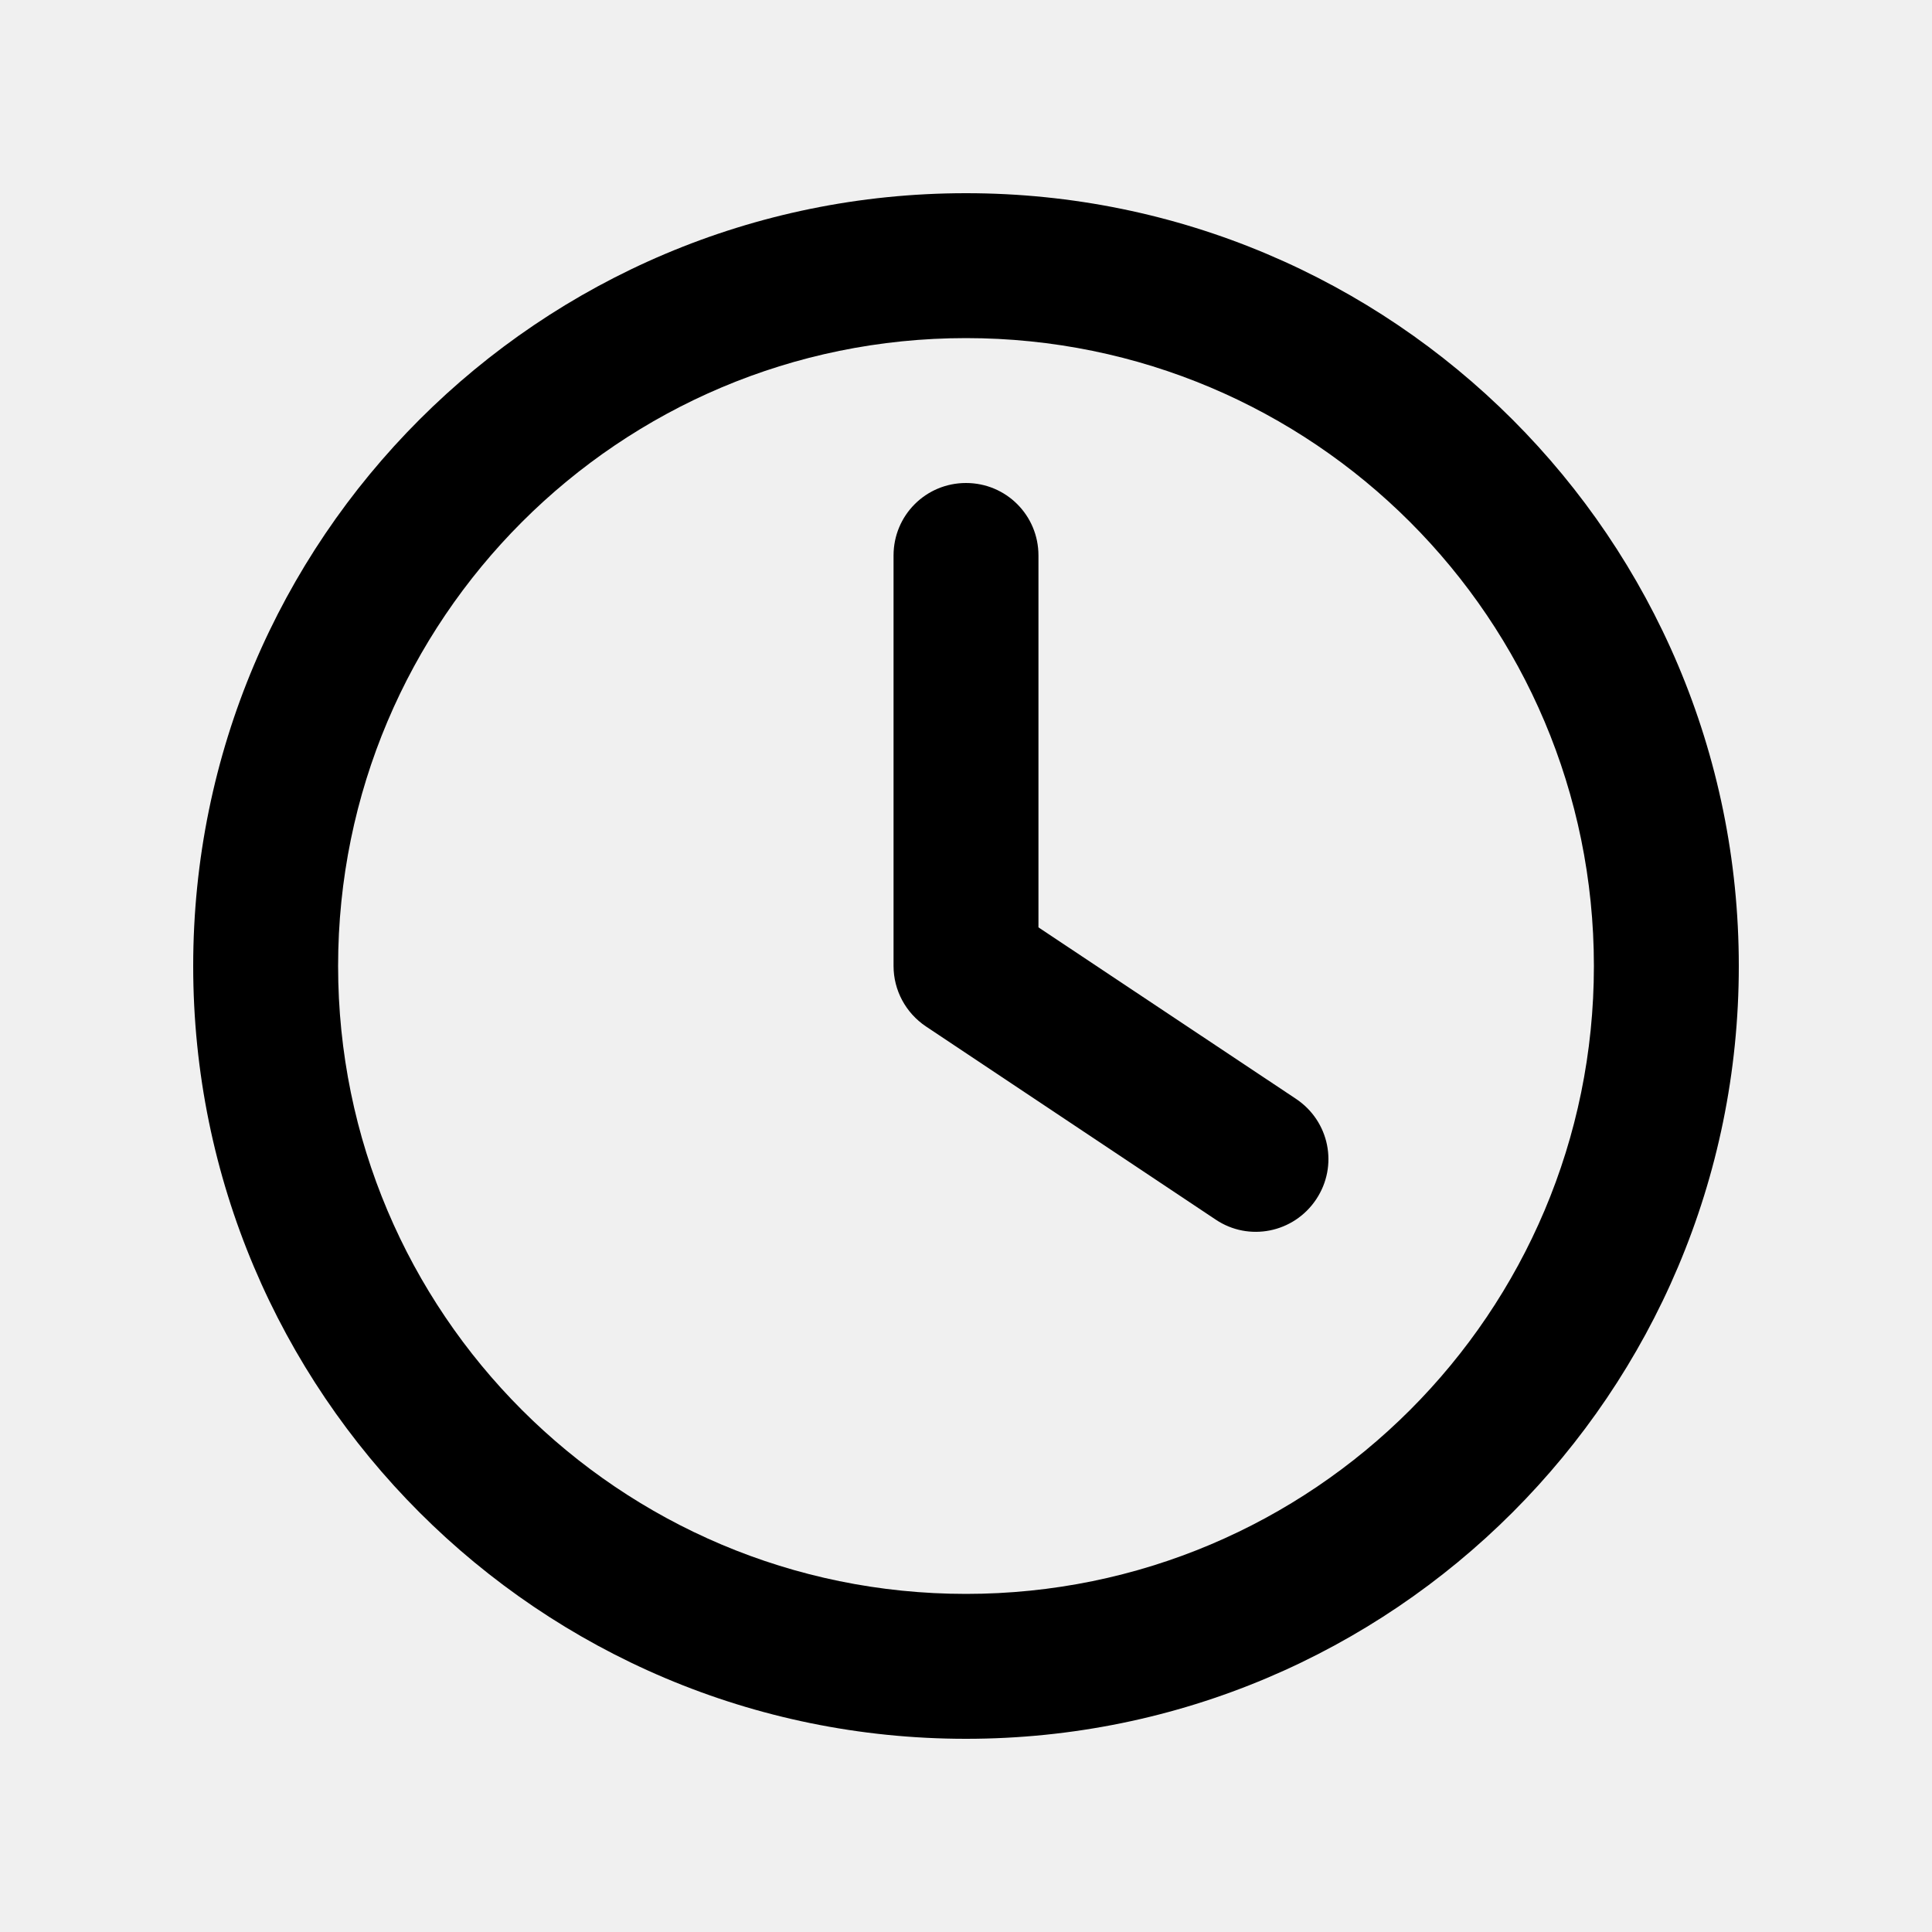
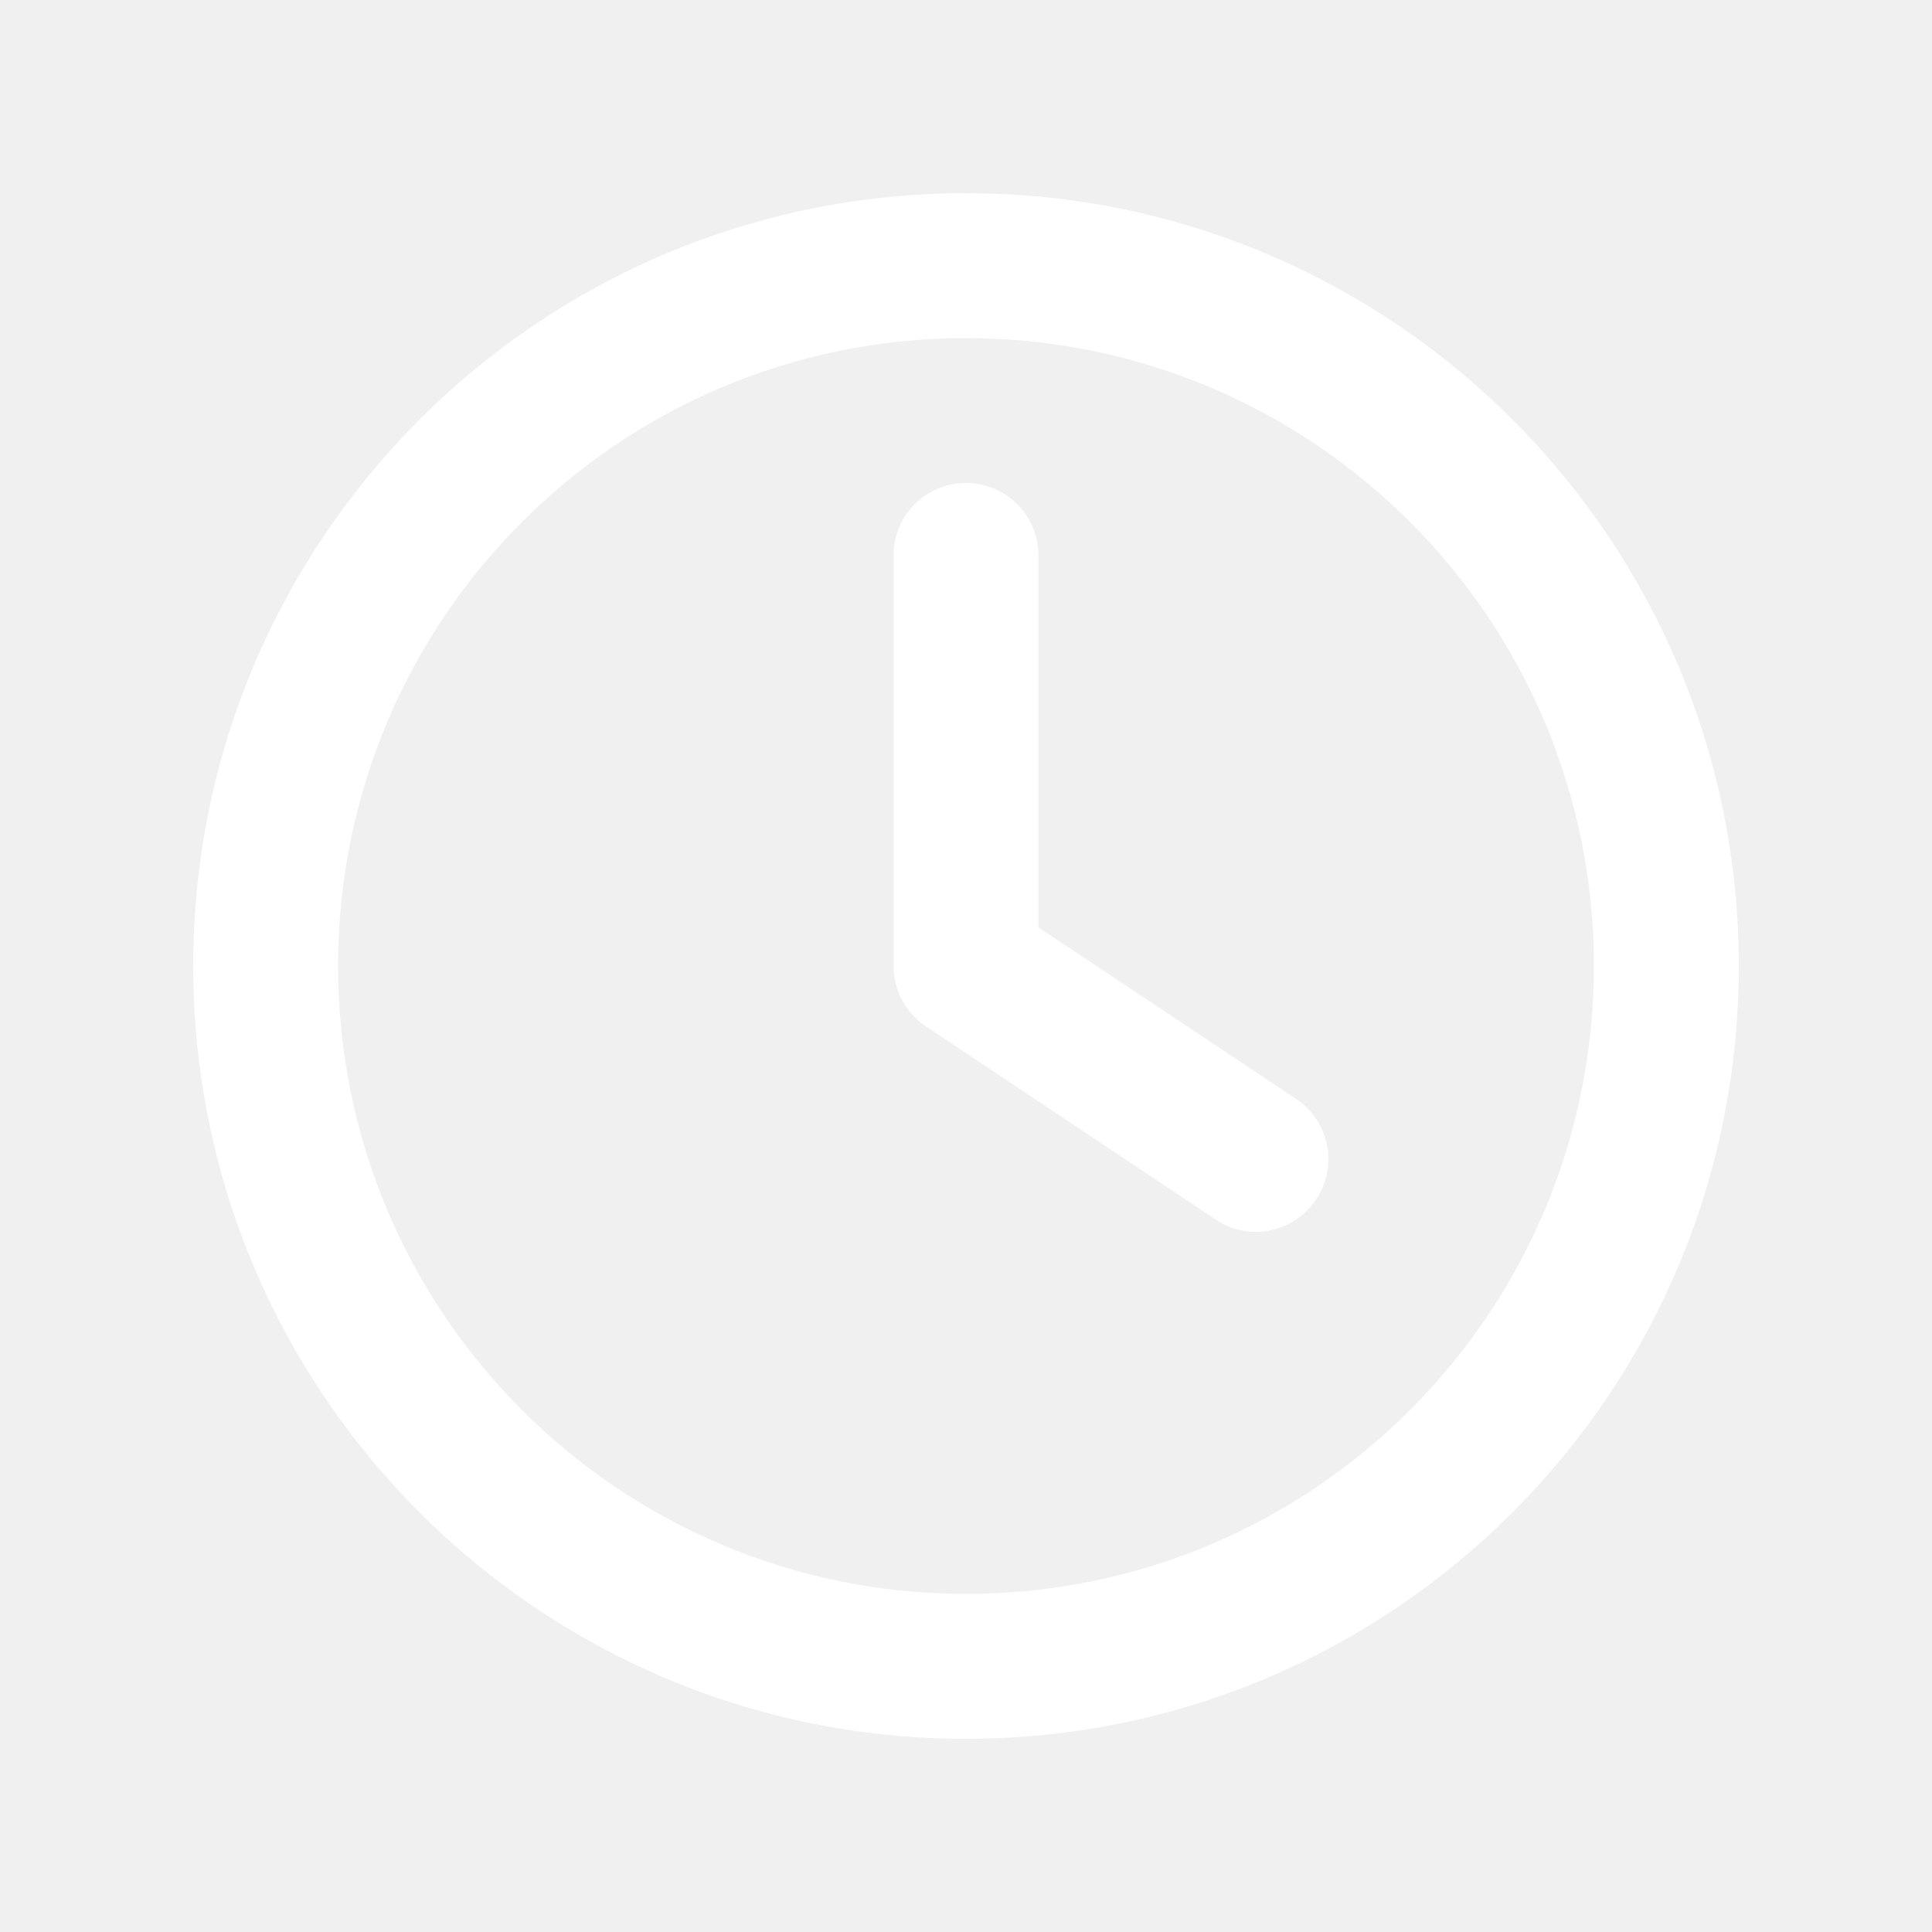
<svg xmlns="http://www.w3.org/2000/svg" viewBox="0 0 640 640">
-   <path d="M528 320C528 434.9 434.9 528 320 528C205.1 528 112 434.9 112 320C112 205.1 205.1 112 320 112C434.9 112 528 205.1 528 320zM64 320C64 461.4 178.6 576 320 576C461.4 576 576 461.4 576 320C576 178.6 461.4 64 320 64C178.6 64 64 178.6 64 320zM296 184L296 320C296 328 300 335.5 306.7 340L402.7 404C413.7 411.4 428.6 408.4 436 397.3C443.4 386.2 440.4 371.4 429.3 364L344 307.2L344 184C344 170.7 333.3 160 320 160C306.7 160 296 170.7 296 184z" />
+   <path fill="#FFFFFF" d="M528 320C528 434.9 434.9 528 320 528C205.1 528 112 434.9 112 320C112 205.1 205.1 112 320 112C434.9 112 528 205.1 528 320zM64 320C64 461.4 178.6 576 320 576C461.4 576 576 461.4 576 320C576 178.6 461.4 64 320 64C178.6 64 64 178.6 64 320zM296 184L296 320C296 328 300 335.5 306.7 340L402.7 404C413.7 411.4 428.6 408.4 436 397.3C443.4 386.2 440.4 371.4 429.3 364L344 307.2L344 184C344 170.7 333.3 160 320 160C306.7 160 296 170.7 296 184z" />
</svg>
